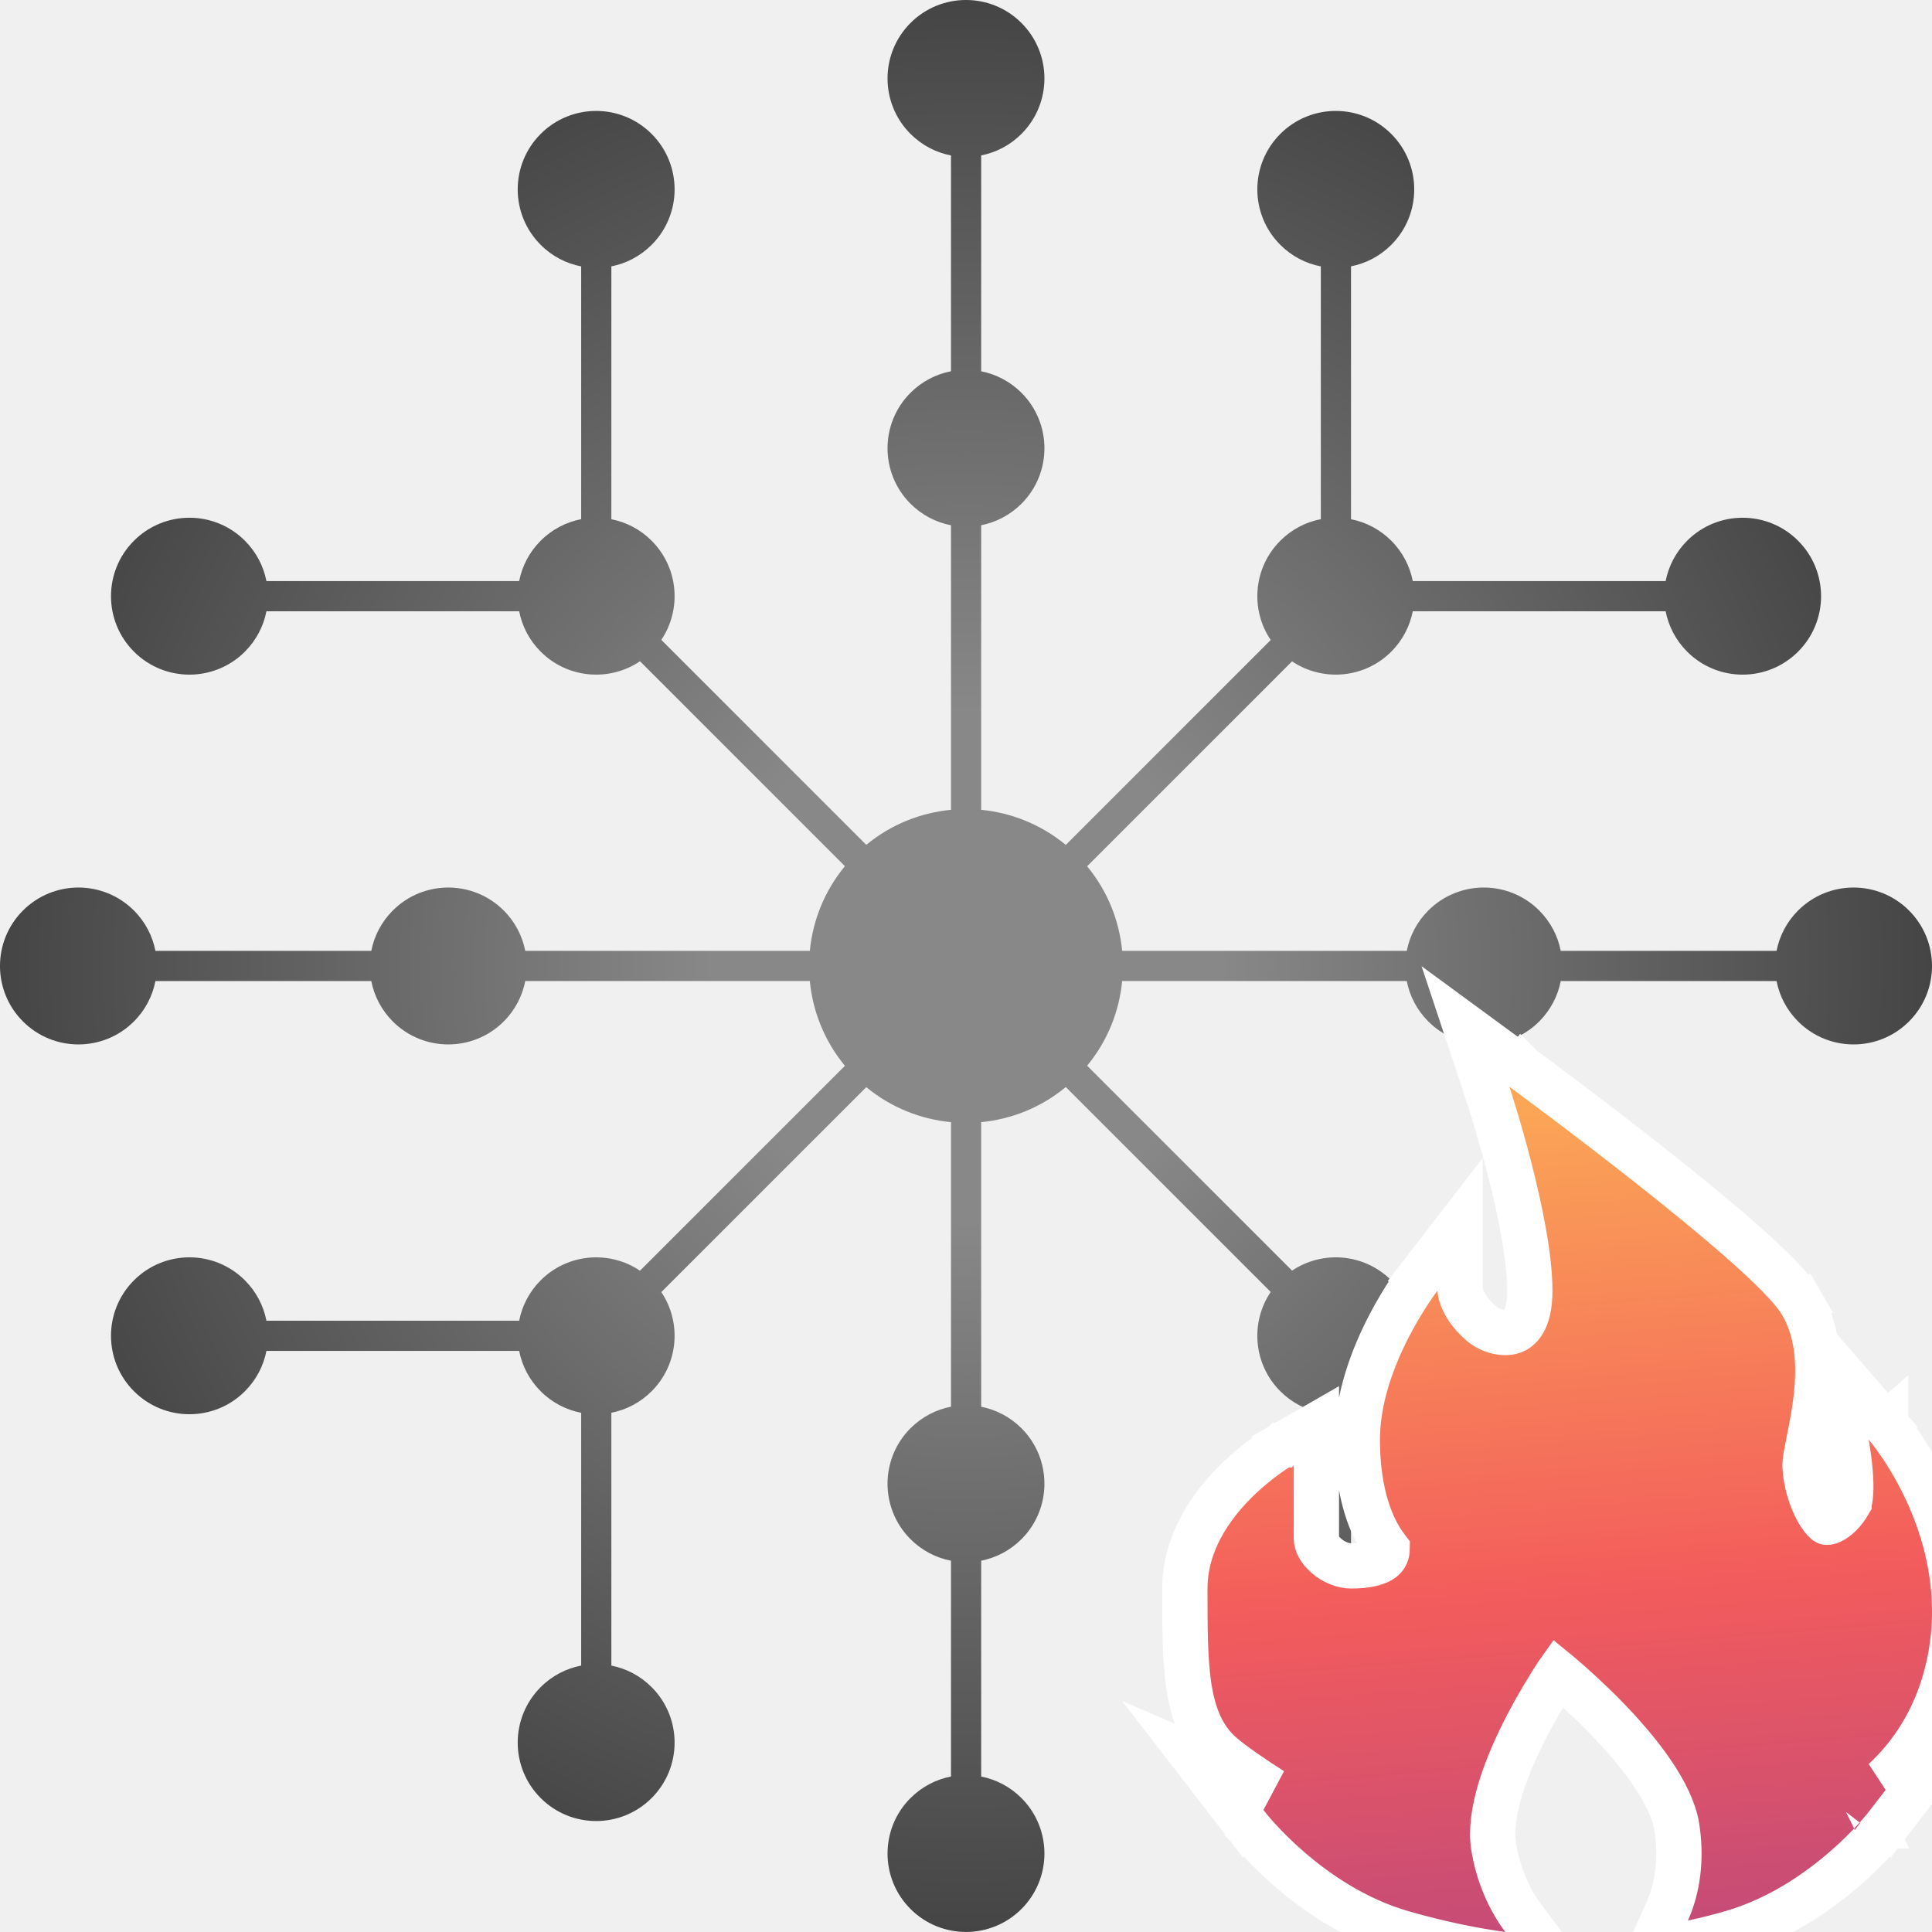
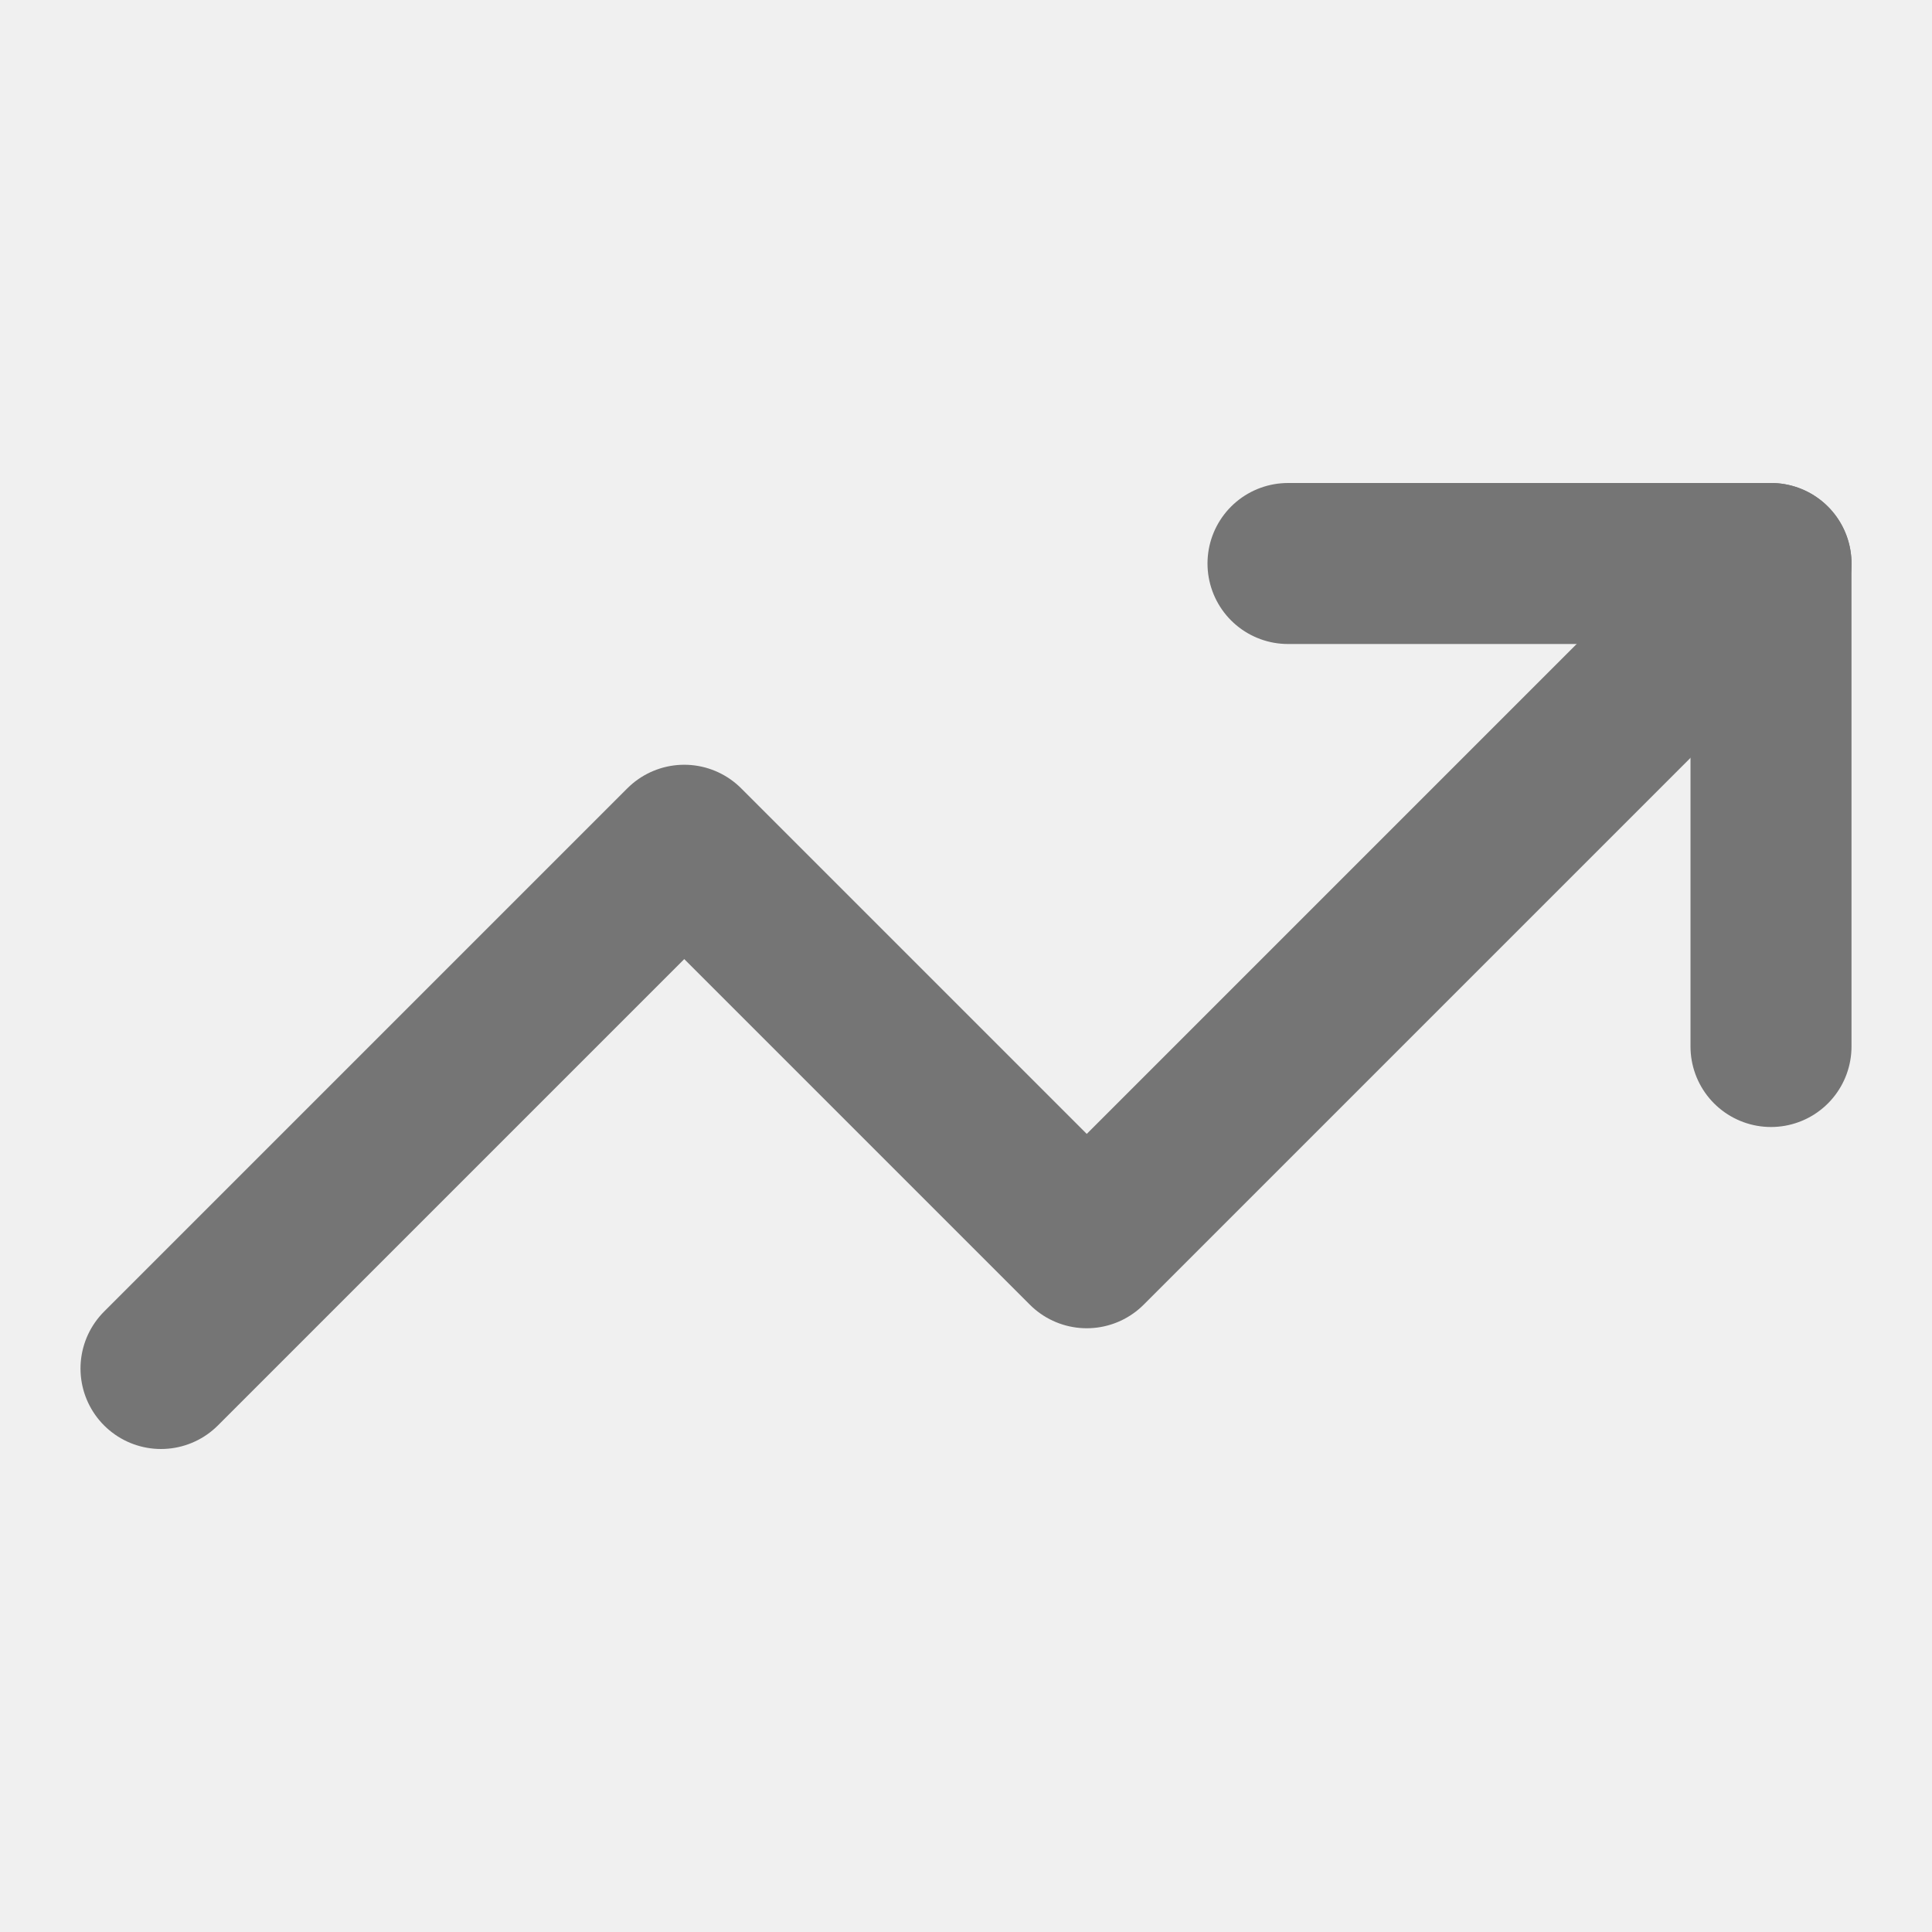
- <svg xmlns="http://www.w3.org/2000/svg" width="64" height="64" viewBox="0 0 64 64" fill="none">
-   <g clip-path="url(#clip0_122_648)">
-     <path d="M33.837 4.436C34.852 3.421 34.852 1.776 33.837 0.761C32.822 -0.254 31.177 -0.254 30.162 0.761C29.147 1.776 29.147 3.421 30.162 4.436C30.543 4.817 31.012 5.055 31.503 5.15V12.298C31.012 12.393 30.543 12.631 30.162 13.011C29.147 14.026 29.147 15.672 30.162 16.687C30.543 17.067 31.012 17.305 31.503 17.4V26.826C30.5 26.922 29.518 27.308 28.697 27.986L21.907 21.197C22.586 20.186 22.479 18.805 21.586 17.912C21.207 17.533 20.741 17.296 20.252 17.2V8.824C20.741 8.728 21.207 8.49 21.586 8.111C22.601 7.096 22.601 5.451 21.586 4.436C20.571 3.421 18.926 3.421 17.911 4.436C16.896 5.451 16.896 7.096 17.911 8.111C18.291 8.492 18.761 8.73 19.252 8.825V17.198C18.761 17.293 18.291 17.531 17.911 17.912C17.531 18.291 17.294 18.759 17.198 19.249H8.826C8.73 18.759 8.492 18.291 8.113 17.912C7.098 16.897 5.453 16.897 4.438 17.912C3.423 18.927 3.423 20.572 4.438 21.587C5.453 22.602 7.098 22.602 8.113 21.587C8.492 21.207 8.73 20.739 8.826 20.249H17.198C17.294 20.739 17.531 21.207 17.911 21.587C18.806 22.481 20.19 22.587 21.201 21.905L27.989 28.693C27.311 29.515 26.923 30.496 26.827 31.499H17.4C17.304 31.009 17.067 30.541 16.687 30.162C15.672 29.147 14.027 29.147 13.012 30.162C12.633 30.541 12.395 31.009 12.299 31.499H5.149C5.053 31.009 4.816 30.541 4.436 30.162C3.421 29.147 1.776 29.147 0.761 30.162C-0.254 31.177 -0.254 32.822 0.761 33.837C1.776 34.852 3.421 34.852 4.436 33.837C4.816 33.457 5.053 32.989 5.149 32.499H12.299C12.395 32.989 12.633 33.457 13.012 33.837C14.027 34.852 15.672 34.852 16.687 33.837C17.067 33.457 17.305 32.989 17.4 32.499H26.826C26.923 33.503 27.311 34.484 27.989 35.306L21.201 42.094C20.19 41.412 18.805 41.518 17.911 42.412C17.531 42.792 17.294 43.26 17.198 43.75H8.826C8.73 43.26 8.492 42.792 8.113 42.412C7.098 41.397 5.453 41.397 4.438 42.412C3.423 43.427 3.423 45.072 4.438 46.087C5.453 47.102 7.098 47.102 8.113 46.087C8.492 45.708 8.73 45.24 8.826 44.75H17.198C17.294 45.24 17.531 45.708 17.911 46.087C18.291 46.468 18.761 46.706 19.252 46.801V55.174C18.761 55.269 18.291 55.507 17.911 55.888C16.896 56.903 16.896 58.548 17.911 59.563C18.926 60.578 20.571 60.578 21.586 59.563C22.601 58.548 22.601 56.903 21.586 55.888C21.207 55.509 20.741 55.271 20.252 55.175V46.8C20.741 46.703 21.207 46.466 21.586 46.087C22.479 45.194 22.586 43.812 21.907 42.802L28.697 36.013C29.518 36.691 30.5 37.077 31.503 37.173V46.599C31.012 46.694 30.543 46.932 30.162 47.312C29.147 48.327 29.147 49.973 30.162 50.987C30.543 51.368 31.012 51.606 31.503 51.701V58.849C31.012 58.944 30.543 59.182 30.162 59.563C29.147 60.577 29.147 62.223 30.162 63.238C31.177 64.252 32.822 64.252 33.837 63.238C34.852 62.223 34.852 60.577 33.837 59.563C33.458 59.184 32.992 58.947 32.503 58.85V51.7C32.992 51.603 33.458 51.366 33.837 50.987C34.852 49.973 34.852 48.327 33.837 47.312C33.458 46.934 32.992 46.696 32.503 46.6V37.173C33.506 37.076 34.486 36.688 35.306 36.01L42.094 42.798C41.411 43.808 41.517 45.193 42.412 46.087C42.793 46.468 43.262 46.706 43.754 46.801V55.174C43.262 55.269 42.793 55.507 42.412 55.888C41.397 56.903 41.397 58.548 42.412 59.563C43.427 60.578 45.072 60.578 46.087 59.563C47.102 58.548 47.102 56.903 46.087 55.888C45.708 55.509 45.242 55.272 44.754 55.176V46.799C45.242 46.703 45.708 46.466 46.087 46.087C46.467 45.708 46.704 45.24 46.8 44.75H55.176C55.272 45.24 55.51 45.708 55.889 46.087C56.904 47.102 58.549 47.102 59.564 46.087C60.579 45.072 60.579 43.427 59.564 42.412C58.549 41.397 56.904 41.397 55.889 42.412C55.51 42.792 55.272 43.26 55.176 43.75H46.8C46.704 43.26 46.467 42.792 46.087 42.412C45.194 41.519 43.812 41.412 42.802 42.091L36.013 35.303C36.69 34.482 37.077 33.502 37.173 32.499H46.601C46.696 32.989 46.934 33.457 47.314 33.837C48.329 34.852 49.974 34.852 50.989 33.837C51.368 33.457 51.606 32.989 51.702 32.499H58.851C58.946 32.989 59.184 33.457 59.564 33.837C60.579 34.852 62.224 34.852 63.239 33.837C64.254 32.822 64.254 31.177 63.239 30.162C62.224 29.147 60.579 29.147 59.564 30.162C59.184 30.541 58.947 31.009 58.851 31.499H51.702C51.606 31.009 51.368 30.541 50.989 30.162C49.974 29.147 48.329 29.147 47.314 30.162C46.934 30.541 46.697 31.009 46.601 31.499H37.173C37.077 30.497 36.69 29.517 36.013 28.696L42.801 21.908C43.812 22.587 45.194 22.48 46.087 21.587C46.467 21.207 46.704 20.739 46.8 20.249H55.176C55.272 20.739 55.51 21.207 55.889 21.587C56.904 22.602 58.549 22.602 59.564 21.587C60.579 20.572 60.579 18.927 59.564 17.912C58.549 16.897 56.904 16.897 55.889 17.912C55.51 18.291 55.272 18.759 55.176 19.249H46.8C46.704 18.759 46.467 18.291 46.087 17.912C45.708 17.533 45.242 17.296 44.754 17.2V8.823C45.242 8.727 45.708 8.49 46.087 8.111C47.102 7.096 47.102 5.451 46.087 4.436C45.072 3.421 43.427 3.421 42.412 4.436C41.397 5.451 41.397 7.096 42.412 8.111C42.793 8.492 43.262 8.73 43.754 8.825V17.198C43.262 17.293 42.793 17.531 42.412 17.912C41.517 18.806 41.411 20.191 42.094 21.201L35.306 27.989C34.486 27.311 33.506 26.923 32.503 26.826V17.399C32.992 17.303 33.458 17.065 33.837 16.687C34.852 15.672 34.852 14.026 33.837 13.011C33.458 12.633 32.992 12.396 32.503 12.299V5.148C32.992 5.052 33.458 4.815 33.837 4.436Z" fill="url(#paint0_radial_122_648)" />
-     <path d="M61.901 60.024L62.495 60.482L64.269 58.185L62.415 58.985C63.308 58.153 64.144 56.955 64.536 55.26C65.061 52.994 64.532 50.972 63.896 49.543C63.576 48.827 63.226 48.248 62.953 47.847C62.817 47.646 62.699 47.488 62.614 47.379C62.571 47.324 62.537 47.281 62.512 47.251C62.499 47.236 62.489 47.224 62.482 47.215L62.473 47.204L62.469 47.2L62.468 47.199L62.468 47.198C62.468 47.198 62.468 47.198 61.901 47.69L62.468 47.198L60.633 45.086L61.165 47.832L61.165 47.832L61.165 47.832L61.165 47.832L61.165 47.832L61.165 47.835L61.168 47.847L61.177 47.9C61.185 47.947 61.197 48.016 61.21 48.102C61.236 48.273 61.267 48.506 61.288 48.753C61.309 49.004 61.317 49.253 61.304 49.462C61.29 49.682 61.256 49.772 61.252 49.78C61.252 49.781 61.252 49.781 61.252 49.781C61.06 50.112 60.829 50.312 60.658 50.391C60.578 50.428 60.532 50.429 60.519 50.428C60.513 50.428 60.507 50.428 60.487 50.411C60.343 50.287 60.161 50.01 60.013 49.612C59.87 49.226 59.794 48.819 59.794 48.512C59.794 48.389 59.839 48.149 59.926 47.711L59.93 47.691C60.04 47.141 60.189 46.398 60.214 45.63C60.239 44.856 60.143 43.979 59.694 43.203L59.044 43.578L59.694 43.203C59.525 42.91 59.237 42.582 58.919 42.256C58.589 41.918 58.179 41.538 57.726 41.138C56.818 40.337 55.705 39.431 54.63 38.584C53.553 37.734 52.507 36.938 51.73 36.353C51.342 36.061 51.021 35.822 50.796 35.656C50.684 35.573 50.596 35.508 50.536 35.463L50.468 35.413L50.45 35.4L50.445 35.396L50.444 35.395L50.444 35.395C50.444 35.395 50.444 35.395 50 36L50.444 35.395L48.545 34.003L49.288 36.237L49.288 36.237L49.288 36.237L49.288 36.237L49.289 36.239L49.292 36.247L49.303 36.282C49.313 36.312 49.328 36.358 49.347 36.417C49.385 36.536 49.44 36.71 49.505 36.927C49.637 37.36 49.812 37.963 49.987 38.641C50.343 40.019 50.677 41.627 50.677 42.756C50.677 43.793 50.301 44.037 50.111 44.103C49.822 44.202 49.382 44.11 49.06 43.833C48.682 43.506 48.514 43.199 48.437 43C48.397 42.898 48.38 42.819 48.373 42.775C48.37 42.758 48.368 42.746 48.368 42.739L48.368 40.557L47.024 42.298L47.618 42.756C47.024 42.298 47.024 42.298 47.024 42.298L47.024 42.298L47.023 42.299L47.021 42.302L47.015 42.309L46.996 42.335C46.979 42.357 46.956 42.389 46.928 42.428C46.87 42.508 46.79 42.622 46.695 42.766C46.505 43.053 46.252 43.463 45.999 43.955C45.501 44.922 44.963 46.282 44.963 47.69C44.963 49.022 45.221 49.953 45.509 50.575C45.652 50.884 45.801 51.112 45.923 51.27C45.933 51.283 45.943 51.295 45.952 51.307C45.951 51.375 45.94 51.442 45.914 51.5C45.89 51.556 45.841 51.632 45.705 51.705C45.556 51.784 45.272 51.873 44.761 51.873C44.493 51.873 44.185 51.752 43.942 51.542C43.691 51.325 43.607 51.105 43.607 50.979V48.512V47.215L42.483 47.862L42.857 48.512C42.483 47.862 42.482 47.862 42.482 47.862L42.481 47.863L42.48 47.863L42.477 47.865L42.468 47.871L42.437 47.889C42.411 47.905 42.375 47.927 42.331 47.955C42.242 48.011 42.119 48.093 41.972 48.199C41.68 48.409 41.289 48.718 40.896 49.114C40.128 49.888 39.25 51.097 39.25 52.623L39.25 52.672C39.25 53.866 39.25 54.938 39.377 55.815C39.506 56.707 39.785 57.54 40.462 58.125C40.849 58.459 41.492 58.896 42.131 59.305L39.537 58.185L41.311 60.482L41.904 60.024C41.311 60.482 41.311 60.483 41.311 60.483L41.311 60.483L41.312 60.484L41.314 60.487L41.321 60.495L41.341 60.521C41.359 60.543 41.384 60.574 41.416 60.612C41.48 60.689 41.573 60.797 41.693 60.928C41.932 61.19 42.281 61.546 42.724 61.928C43.603 62.687 44.888 63.582 46.458 64.034C47.787 64.416 48.918 64.627 49.764 64.743L51.541 64.987L50.466 63.551C49.988 62.911 49.629 62.094 49.48 61.175C49.396 60.66 49.478 60.011 49.696 59.283C49.912 58.564 50.242 57.822 50.596 57.144C50.948 56.469 51.315 55.872 51.594 55.443C51.599 55.435 51.604 55.427 51.609 55.42C51.625 55.433 51.641 55.447 51.658 55.461C52.065 55.808 52.61 56.297 53.167 56.865C53.725 57.435 54.283 58.073 54.723 58.718C55.17 59.373 55.458 59.982 55.543 60.501C55.715 61.56 55.576 62.543 55.231 63.313L54.625 64.665L56.073 64.353C56.49 64.263 56.918 64.158 57.347 64.034C58.918 63.582 60.203 62.687 61.082 61.928C61.525 61.546 61.873 61.19 62.112 60.928C62.232 60.797 62.325 60.689 62.389 60.612C62.422 60.574 62.447 60.543 62.464 60.521L62.485 60.495L62.491 60.487L62.493 60.484L62.494 60.483L62.495 60.483C62.495 60.483 62.495 60.482 61.901 60.024Z" fill="white" />
-     <path d="M61.901 60.024L62.495 60.482L64.269 58.185L62.415 58.985C63.308 58.153 64.144 56.955 64.536 55.26C65.061 52.994 64.532 50.972 63.896 49.543C63.576 48.827 63.226 48.248 62.953 47.847C62.817 47.646 62.699 47.488 62.614 47.379C62.571 47.324 62.537 47.281 62.512 47.251C62.499 47.236 62.489 47.224 62.482 47.215L62.473 47.204L62.469 47.2L62.468 47.199L62.468 47.198C62.468 47.198 62.468 47.198 61.901 47.69L62.468 47.198L60.633 45.086L61.165 47.832L61.165 47.832L61.165 47.832L61.165 47.832L61.165 47.832L61.165 47.835L61.168 47.847L61.177 47.9C61.185 47.947 61.197 48.016 61.21 48.102C61.236 48.273 61.267 48.506 61.288 48.753C61.309 49.004 61.317 49.253 61.304 49.462C61.29 49.682 61.256 49.772 61.252 49.78C61.252 49.781 61.252 49.781 61.252 49.781C61.06 50.112 60.829 50.312 60.658 50.391C60.578 50.428 60.532 50.429 60.519 50.428C60.513 50.428 60.507 50.428 60.487 50.411C60.343 50.287 60.161 50.01 60.013 49.612C59.87 49.226 59.794 48.819 59.794 48.512C59.794 48.389 59.839 48.149 59.926 47.711L59.93 47.691C60.04 47.141 60.189 46.398 60.214 45.63C60.239 44.856 60.143 43.979 59.694 43.203L59.044 43.578L59.694 43.203C59.525 42.91 59.237 42.582 58.919 42.256C58.589 41.918 58.179 41.538 57.726 41.138C56.818 40.337 55.705 39.431 54.63 38.584C53.553 37.734 52.507 36.938 51.73 36.353C51.342 36.061 51.021 35.822 50.796 35.656C50.684 35.573 50.596 35.508 50.536 35.463L50.468 35.413L50.45 35.4L50.445 35.396L50.444 35.395L50.444 35.395C50.444 35.395 50.444 35.395 50 36L50.444 35.395L48.545 34.003L49.288 36.237L49.288 36.237L49.288 36.237L49.288 36.237L49.289 36.239L49.292 36.247L49.303 36.282C49.313 36.312 49.328 36.358 49.347 36.417C49.385 36.536 49.44 36.71 49.505 36.927C49.637 37.36 49.812 37.963 49.987 38.641C50.343 40.019 50.677 41.627 50.677 42.756C50.677 43.793 50.301 44.037 50.111 44.103C49.822 44.202 49.382 44.11 49.06 43.833C48.682 43.506 48.514 43.199 48.437 43C48.397 42.898 48.38 42.819 48.373 42.775C48.37 42.758 48.368 42.746 48.368 42.739L48.368 40.557L47.024 42.298L47.618 42.756C47.024 42.298 47.024 42.298 47.024 42.298L47.024 42.298L47.023 42.299L47.021 42.302L47.015 42.309L46.996 42.335C46.979 42.357 46.956 42.389 46.928 42.428C46.87 42.508 46.79 42.622 46.695 42.766C46.505 43.053 46.252 43.463 45.999 43.955C45.501 44.922 44.963 46.282 44.963 47.69C44.963 49.022 45.221 49.953 45.509 50.575C45.652 50.884 45.801 51.112 45.923 51.27C45.933 51.283 45.943 51.295 45.952 51.307C45.951 51.375 45.94 51.442 45.914 51.5C45.89 51.556 45.841 51.632 45.705 51.705C45.556 51.784 45.272 51.873 44.761 51.873C44.493 51.873 44.185 51.752 43.942 51.542C43.691 51.325 43.607 51.105 43.607 50.979V48.512V47.215L42.483 47.862L42.857 48.512C42.483 47.862 42.482 47.862 42.482 47.862L42.481 47.863L42.48 47.863L42.477 47.865L42.468 47.871L42.437 47.889C42.411 47.905 42.375 47.927 42.331 47.955C42.242 48.011 42.119 48.093 41.972 48.199C41.68 48.409 41.289 48.718 40.896 49.114C40.128 49.888 39.25 51.097 39.25 52.623L39.25 52.672C39.25 53.866 39.25 54.938 39.377 55.815C39.506 56.707 39.785 57.54 40.462 58.125C40.849 58.459 41.492 58.896 42.131 59.305L39.537 58.185L41.311 60.482L41.904 60.024C41.311 60.482 41.311 60.483 41.311 60.483L41.311 60.483L41.312 60.484L41.314 60.487L41.321 60.495L41.341 60.521C41.359 60.543 41.384 60.574 41.416 60.612C41.48 60.689 41.573 60.797 41.693 60.928C41.932 61.19 42.281 61.546 42.724 61.928C43.603 62.687 44.888 63.582 46.458 64.034C47.787 64.416 48.918 64.627 49.764 64.743L51.541 64.987L50.466 63.551C49.988 62.911 49.629 62.094 49.48 61.175C49.396 60.66 49.478 60.011 49.696 59.283C49.912 58.564 50.242 57.822 50.596 57.144C50.948 56.469 51.315 55.872 51.594 55.443C51.599 55.435 51.604 55.427 51.609 55.42C51.625 55.433 51.641 55.447 51.658 55.461C52.065 55.808 52.61 56.297 53.167 56.865C53.725 57.435 54.283 58.073 54.723 58.718C55.17 59.373 55.458 59.982 55.543 60.501C55.715 61.56 55.576 62.543 55.231 63.313L54.625 64.665L56.073 64.353C56.49 64.263 56.918 64.158 57.347 64.034C58.918 63.582 60.203 62.687 61.082 61.928C61.525 61.546 61.873 61.19 62.112 60.928C62.232 60.797 62.325 60.689 62.389 60.612C62.422 60.574 62.447 60.543 62.464 60.521L62.485 60.495L62.491 60.487L62.493 60.484L62.494 60.483L62.495 60.483C62.495 60.483 62.495 60.482 61.901 60.024Z" fill="url(#paint1_linear_122_648)" fill-opacity="0.9" />
-     <path d="M61.901 60.024L62.495 60.482L64.269 58.185L62.415 58.985C63.308 58.153 64.144 56.955 64.536 55.26C65.061 52.994 64.532 50.972 63.896 49.543C63.576 48.827 63.226 48.248 62.953 47.847C62.817 47.646 62.699 47.488 62.614 47.379C62.571 47.324 62.537 47.281 62.512 47.251C62.499 47.236 62.489 47.224 62.482 47.215L62.473 47.204L62.469 47.2L62.468 47.199L62.468 47.198C62.468 47.198 62.468 47.198 61.901 47.69L62.468 47.198L60.633 45.086L61.165 47.832L61.165 47.832L61.165 47.832L61.165 47.832L61.165 47.832L61.165 47.835L61.168 47.847L61.177 47.9C61.185 47.947 61.197 48.016 61.21 48.102C61.236 48.273 61.267 48.506 61.288 48.753C61.309 49.004 61.317 49.253 61.304 49.462C61.29 49.682 61.256 49.772 61.252 49.78C61.252 49.781 61.252 49.781 61.252 49.781C61.06 50.112 60.829 50.312 60.658 50.391C60.578 50.428 60.532 50.429 60.519 50.428C60.513 50.428 60.507 50.428 60.487 50.411C60.343 50.287 60.161 50.01 60.013 49.612C59.87 49.226 59.794 48.819 59.794 48.512C59.794 48.389 59.839 48.149 59.926 47.711L59.93 47.691C60.04 47.141 60.189 46.398 60.214 45.63C60.239 44.856 60.143 43.979 59.694 43.203L59.044 43.578L59.694 43.203C59.525 42.91 59.237 42.582 58.919 42.256C58.589 41.918 58.179 41.538 57.726 41.138C56.818 40.337 55.705 39.431 54.63 38.584C53.553 37.734 52.507 36.938 51.73 36.353C51.342 36.061 51.021 35.822 50.796 35.656C50.684 35.573 50.596 35.508 50.536 35.463L50.468 35.413L50.45 35.4L50.445 35.396L50.444 35.395L50.444 35.395C50.444 35.395 50.444 35.395 50 36L50.444 35.395L48.545 34.003L49.288 36.237L49.288 36.237L49.288 36.237L49.288 36.237L49.289 36.239L49.292 36.247L49.303 36.282C49.313 36.312 49.328 36.358 49.347 36.417C49.385 36.536 49.44 36.71 49.505 36.927C49.637 37.36 49.812 37.963 49.987 38.641C50.343 40.019 50.677 41.627 50.677 42.756C50.677 43.793 50.301 44.037 50.111 44.103C49.822 44.202 49.382 44.11 49.06 43.833C48.682 43.506 48.514 43.199 48.437 43C48.397 42.898 48.38 42.819 48.373 42.775C48.37 42.758 48.368 42.746 48.368 42.739L48.368 40.557L47.024 42.298L47.618 42.756C47.024 42.298 47.024 42.298 47.024 42.298L47.024 42.298L47.023 42.299L47.021 42.302L47.015 42.309L46.996 42.335C46.979 42.357 46.956 42.389 46.928 42.428C46.87 42.508 46.79 42.622 46.695 42.766C46.505 43.053 46.252 43.463 45.999 43.955C45.501 44.922 44.963 46.282 44.963 47.69C44.963 49.022 45.221 49.953 45.509 50.575C45.652 50.884 45.801 51.112 45.923 51.27C45.933 51.283 45.943 51.295 45.952 51.307C45.951 51.375 45.94 51.442 45.914 51.5C45.89 51.556 45.841 51.632 45.705 51.705C45.556 51.784 45.272 51.873 44.761 51.873C44.493 51.873 44.185 51.752 43.942 51.542C43.691 51.325 43.607 51.105 43.607 50.979V48.512V47.215L42.483 47.862L42.857 48.512C42.483 47.862 42.482 47.862 42.482 47.862L42.481 47.863L42.48 47.863L42.477 47.865L42.468 47.871L42.437 47.889C42.411 47.905 42.375 47.927 42.331 47.955C42.242 48.011 42.119 48.093 41.972 48.199C41.68 48.409 41.289 48.718 40.896 49.114C40.128 49.888 39.25 51.097 39.25 52.623L39.25 52.672C39.25 53.866 39.25 54.938 39.377 55.815C39.506 56.707 39.785 57.54 40.462 58.125C40.849 58.459 41.492 58.896 42.131 59.305L39.537 58.185L41.311 60.482L41.904 60.024C41.311 60.482 41.311 60.483 41.311 60.483L41.311 60.483L41.312 60.484L41.314 60.487L41.321 60.495L41.341 60.521C41.359 60.543 41.384 60.574 41.416 60.612C41.48 60.689 41.573 60.797 41.693 60.928C41.932 61.19 42.281 61.546 42.724 61.928C43.603 62.687 44.888 63.582 46.458 64.034C47.787 64.416 48.918 64.627 49.764 64.743L51.541 64.987L50.466 63.551C49.988 62.911 49.629 62.094 49.48 61.175C49.396 60.66 49.478 60.011 49.696 59.283C49.912 58.564 50.242 57.822 50.596 57.144C50.948 56.469 51.315 55.872 51.594 55.443C51.599 55.435 51.604 55.427 51.609 55.42C51.625 55.433 51.641 55.447 51.658 55.461C52.065 55.808 52.61 56.297 53.167 56.865C53.725 57.435 54.283 58.073 54.723 58.718C55.17 59.373 55.458 59.982 55.543 60.501C55.715 61.56 55.576 62.543 55.231 63.313L54.625 64.665L56.073 64.353C56.49 64.263 56.918 64.158 57.347 64.034C58.918 63.582 60.203 62.687 61.082 61.928C61.525 61.546 61.873 61.19 62.112 60.928C62.232 60.797 62.325 60.689 62.389 60.612C62.422 60.574 62.447 60.543 62.464 60.521L62.485 60.495L62.491 60.487L62.493 60.484L62.494 60.483L62.495 60.483C62.495 60.483 62.495 60.482 61.901 60.024Z" stroke="white" stroke-width="1.5" />
-   </g>
-   <defs>
-     <radialGradient id="paint0_radial_122_648" cx="0" cy="0" r="1" gradientUnits="userSpaceOnUse" gradientTransform="translate(31.9997 32) rotate(90) scale(32 32)">
-       <stop offset="0.261" stop-color="#888888" />
-       <stop offset="1" stop-color="#444444" />
-     </radialGradient>
-     <linearGradient id="paint1_linear_122_648" x1="49.77" y1="37" x2="53.694" y2="85.79" gradientUnits="userSpaceOnUse">
-       <stop stop-color="#FA9A43" />
-       <stop offset="0.324" stop-color="#F14949" />
-       <stop offset="1" stop-color="#5B12A4" />
-     </linearGradient>
-     <clipPath id="clip0_122_648">
-       <rect width="64" height="64" fill="white" />
-     </clipPath>
-   </defs>
+ <svg xmlns="http://www.w3.org/2000/svg" width="24" height="24" viewBox="0 0 24 24" fill="none" stroke="#757575" stroke-width="2" stroke-linecap="round" stroke-linejoin="round" class="lucide lucide-trending-up">
+   <polyline points="22 7 13.5 15.5 8.5 10.5 2 17" />
+   <polyline points="16 7 22 7 22 13" />
</svg>
